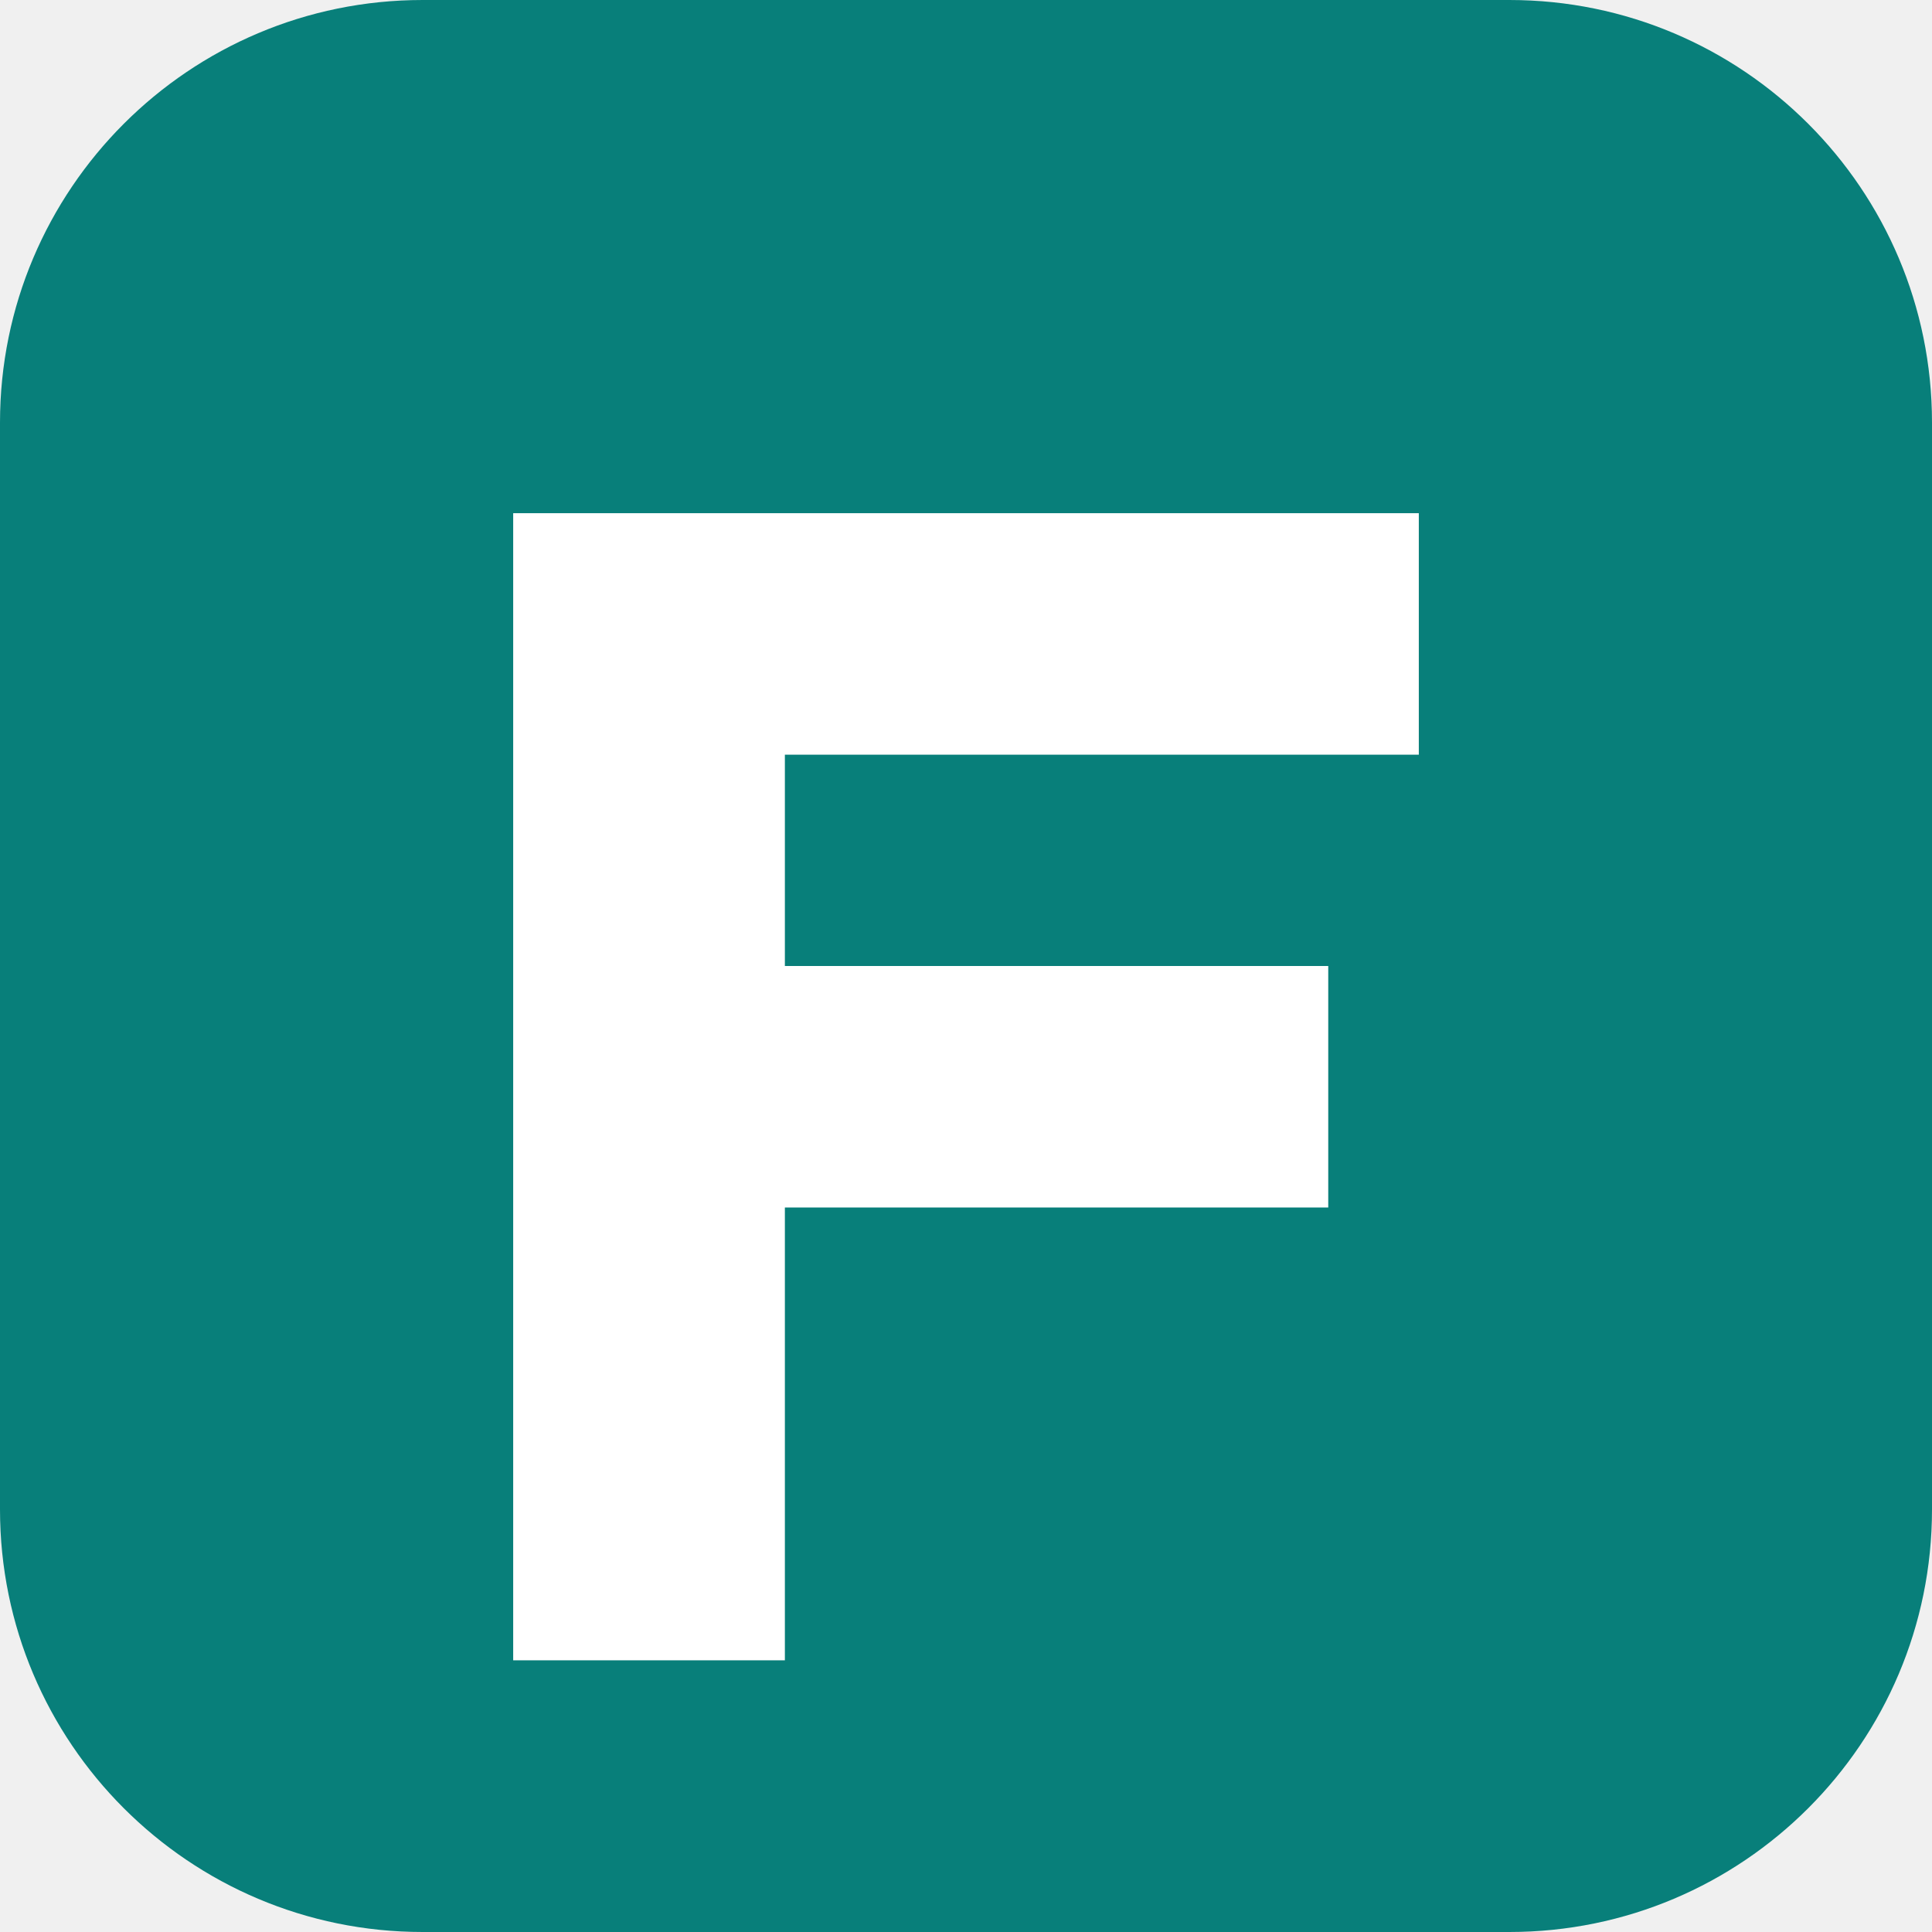
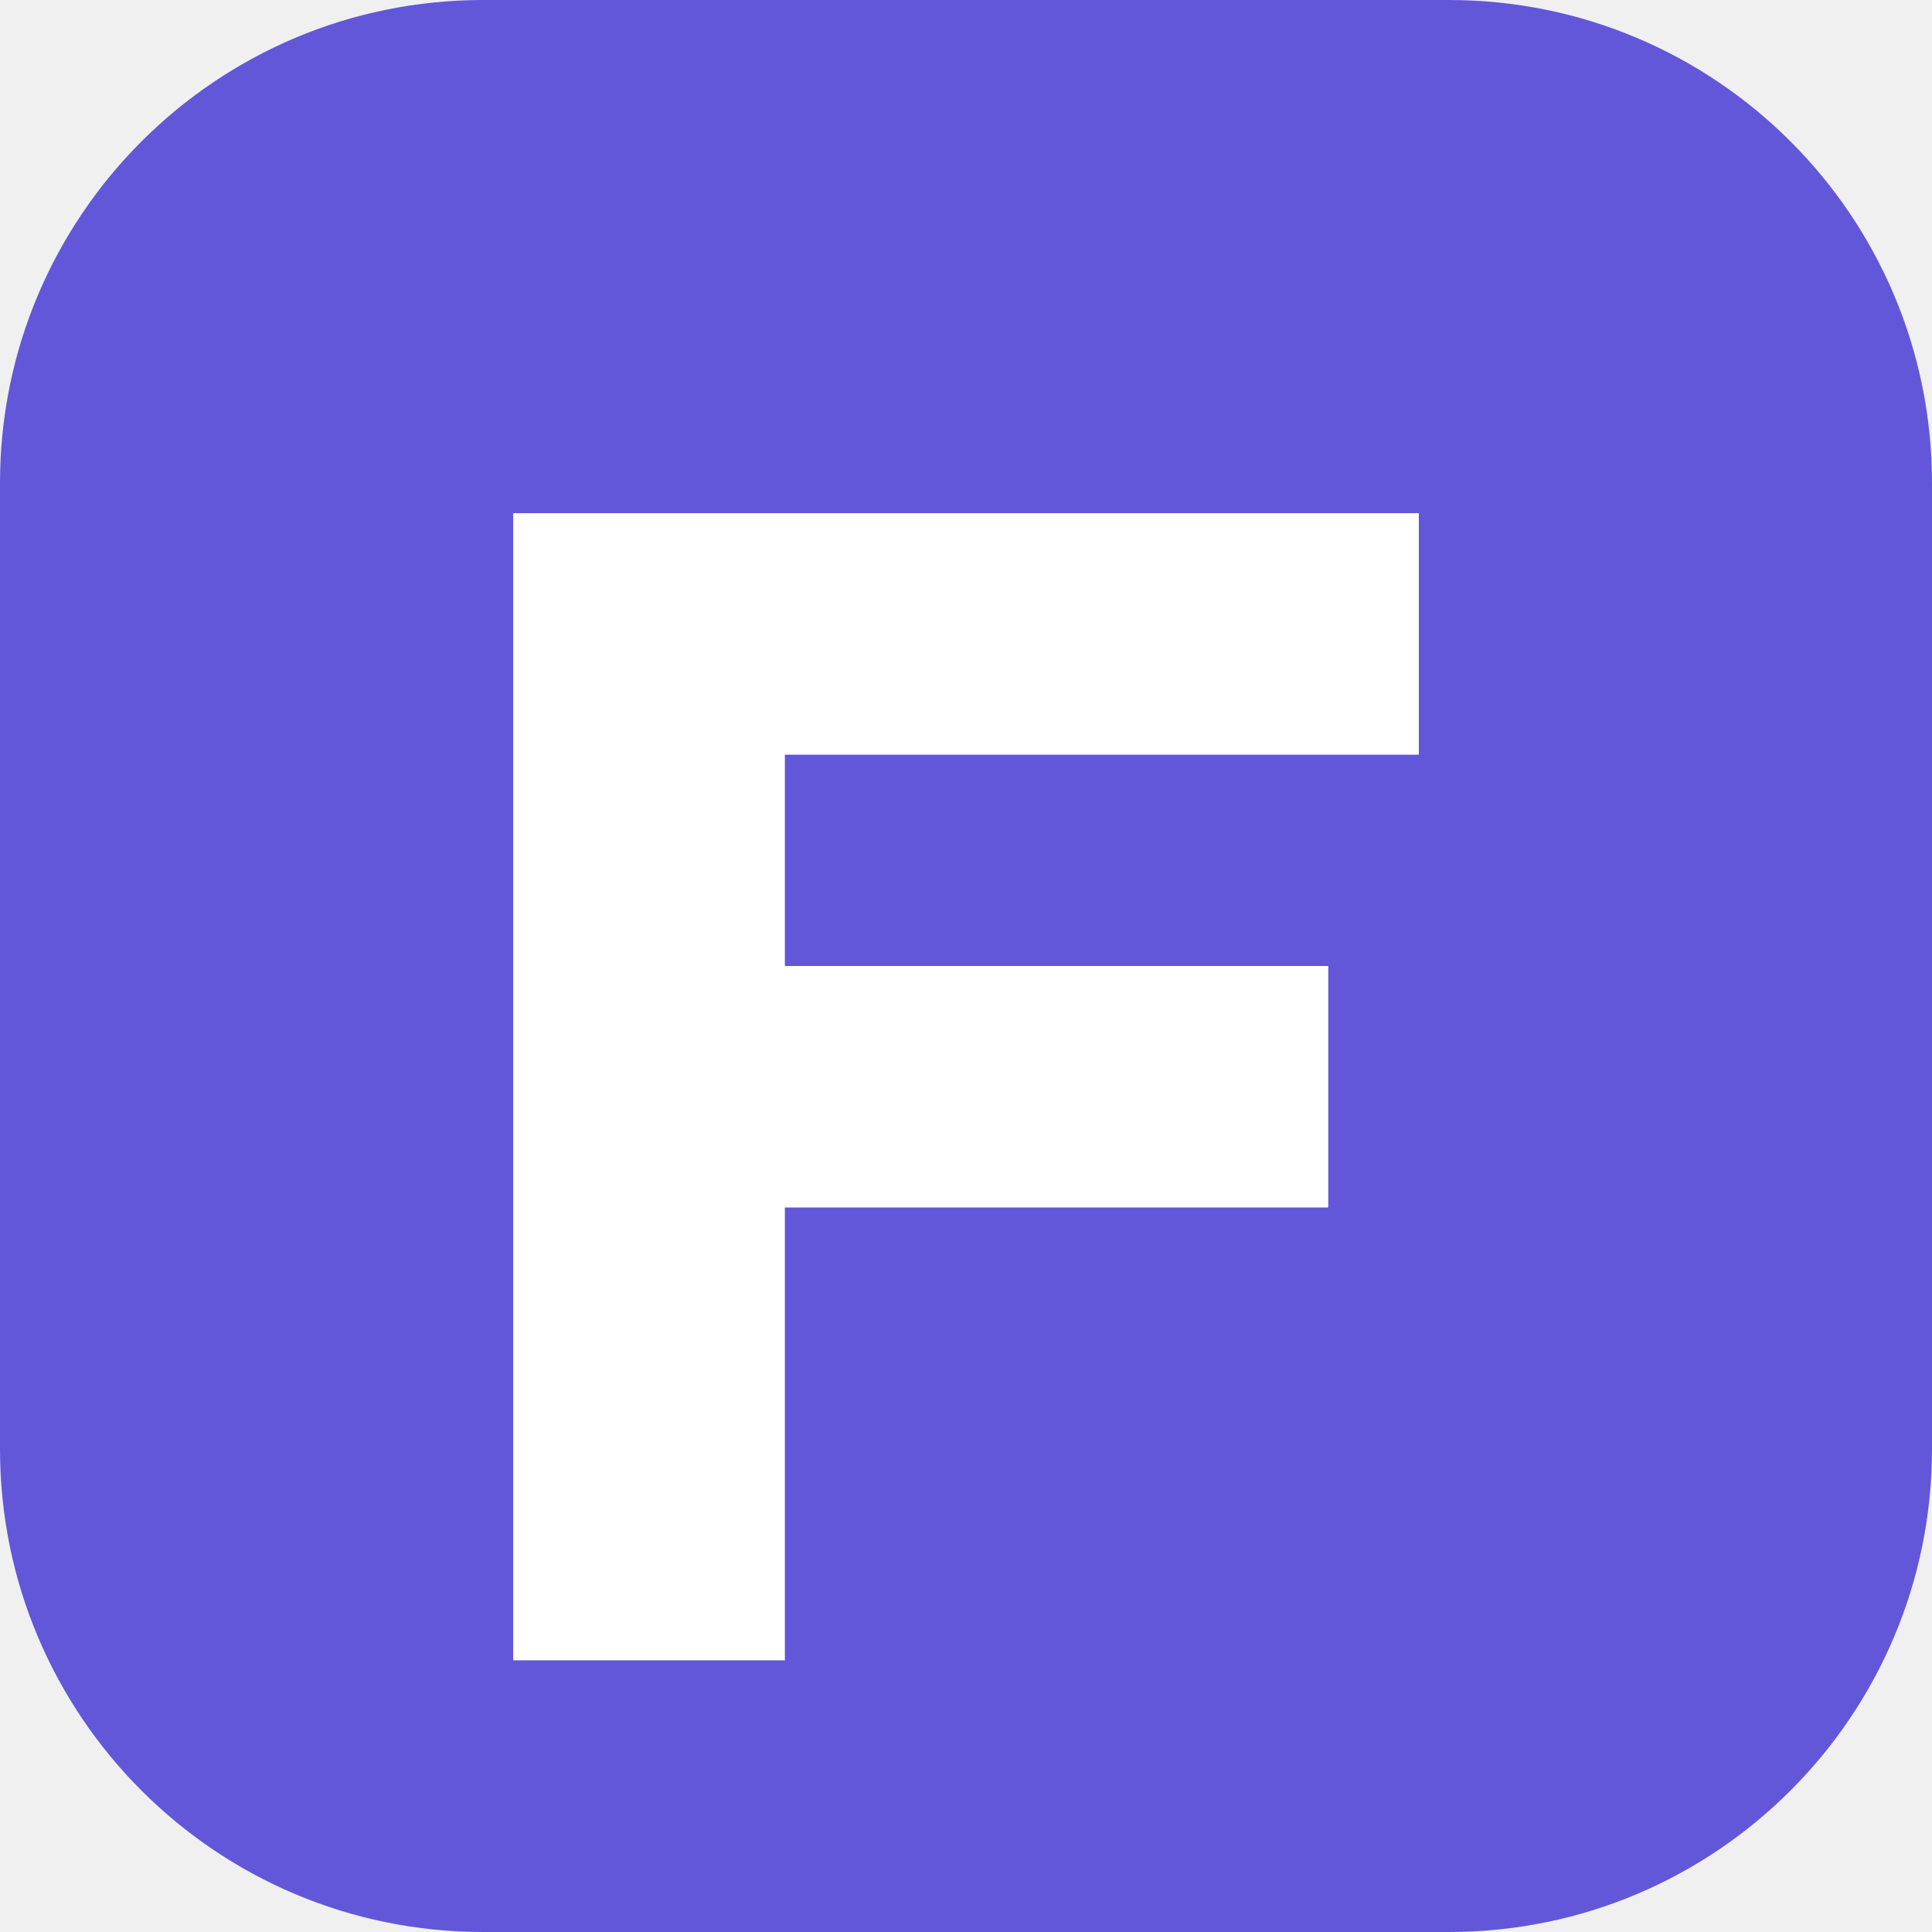
- <svg xmlns="http://www.w3.org/2000/svg" viewBox="0 0 64 64" role="img" aria-label="FinReq Studio">
-   <rect width="64" height="64" rx="14" fill="#087f7a" />
+ <svg xmlns="http://www.w3.org/2000/svg" viewBox="0 0 64 64" role="img" aria-label="FinScope">
+   <rect width="64" height="64" rx="16" fill="#6257d9" />
  <path d="M17 17h30v8H26v7h18v8H26v15h-9z" fill="#fff" />
</svg>
